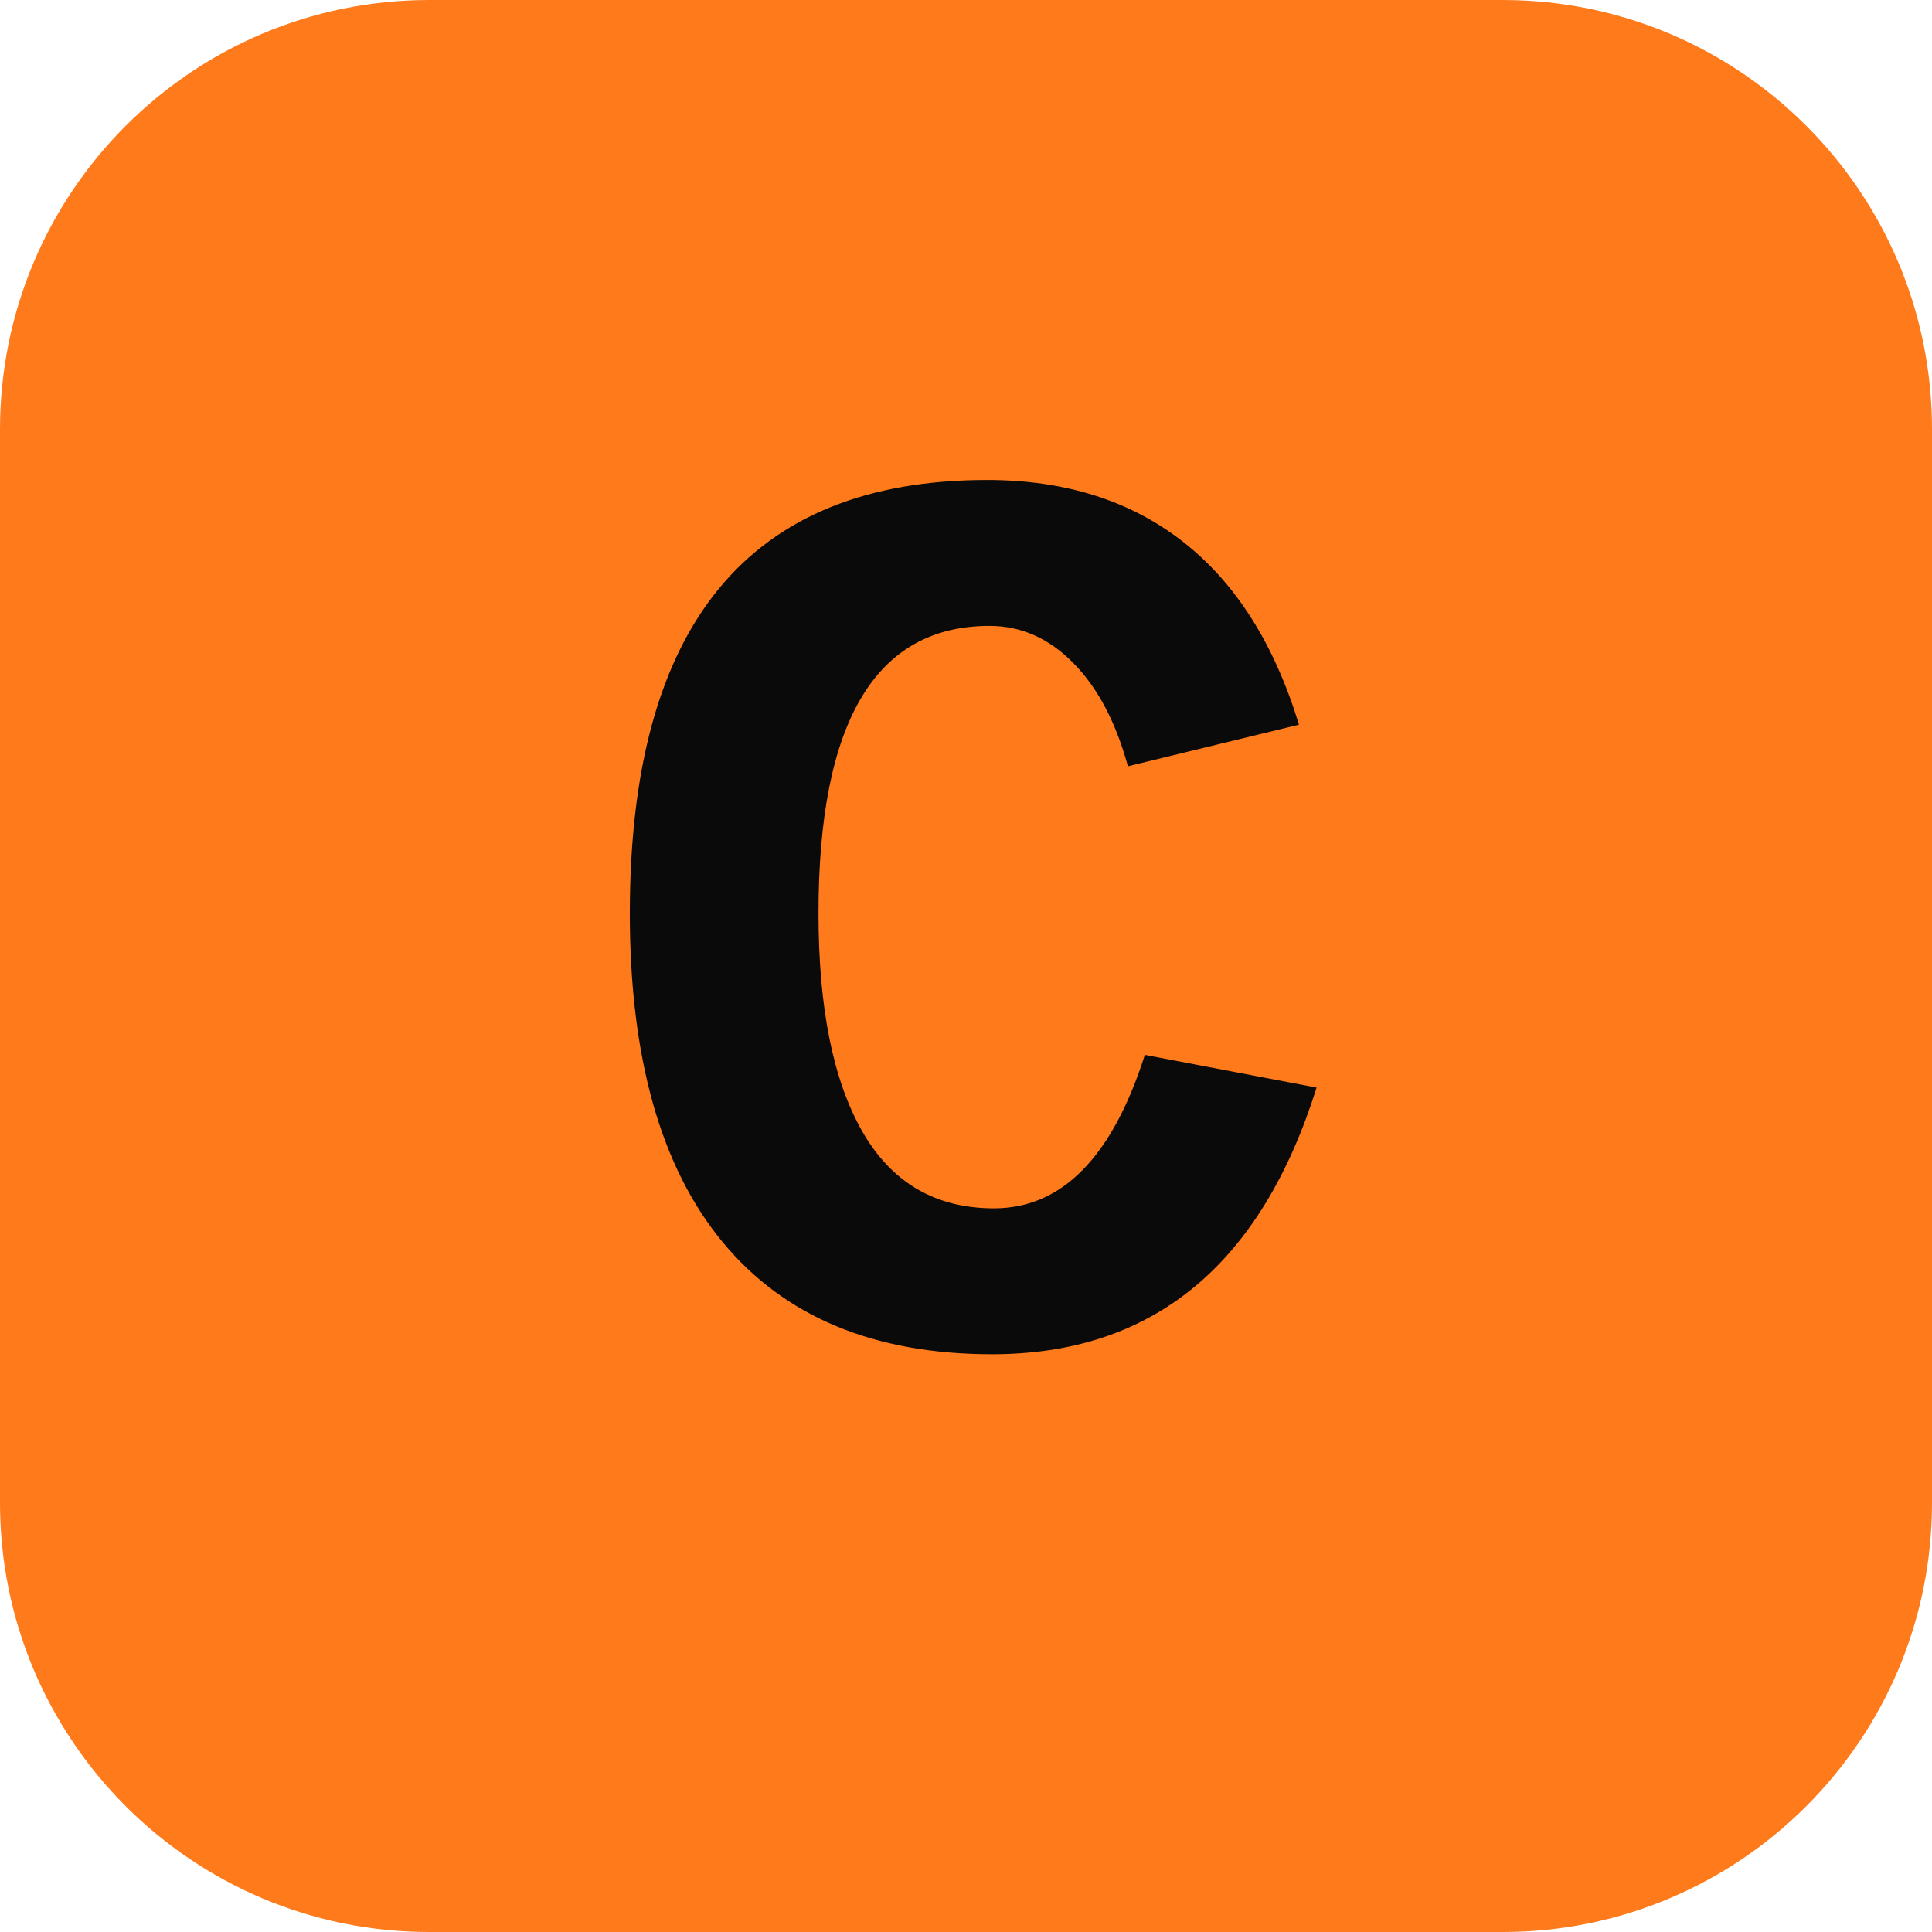
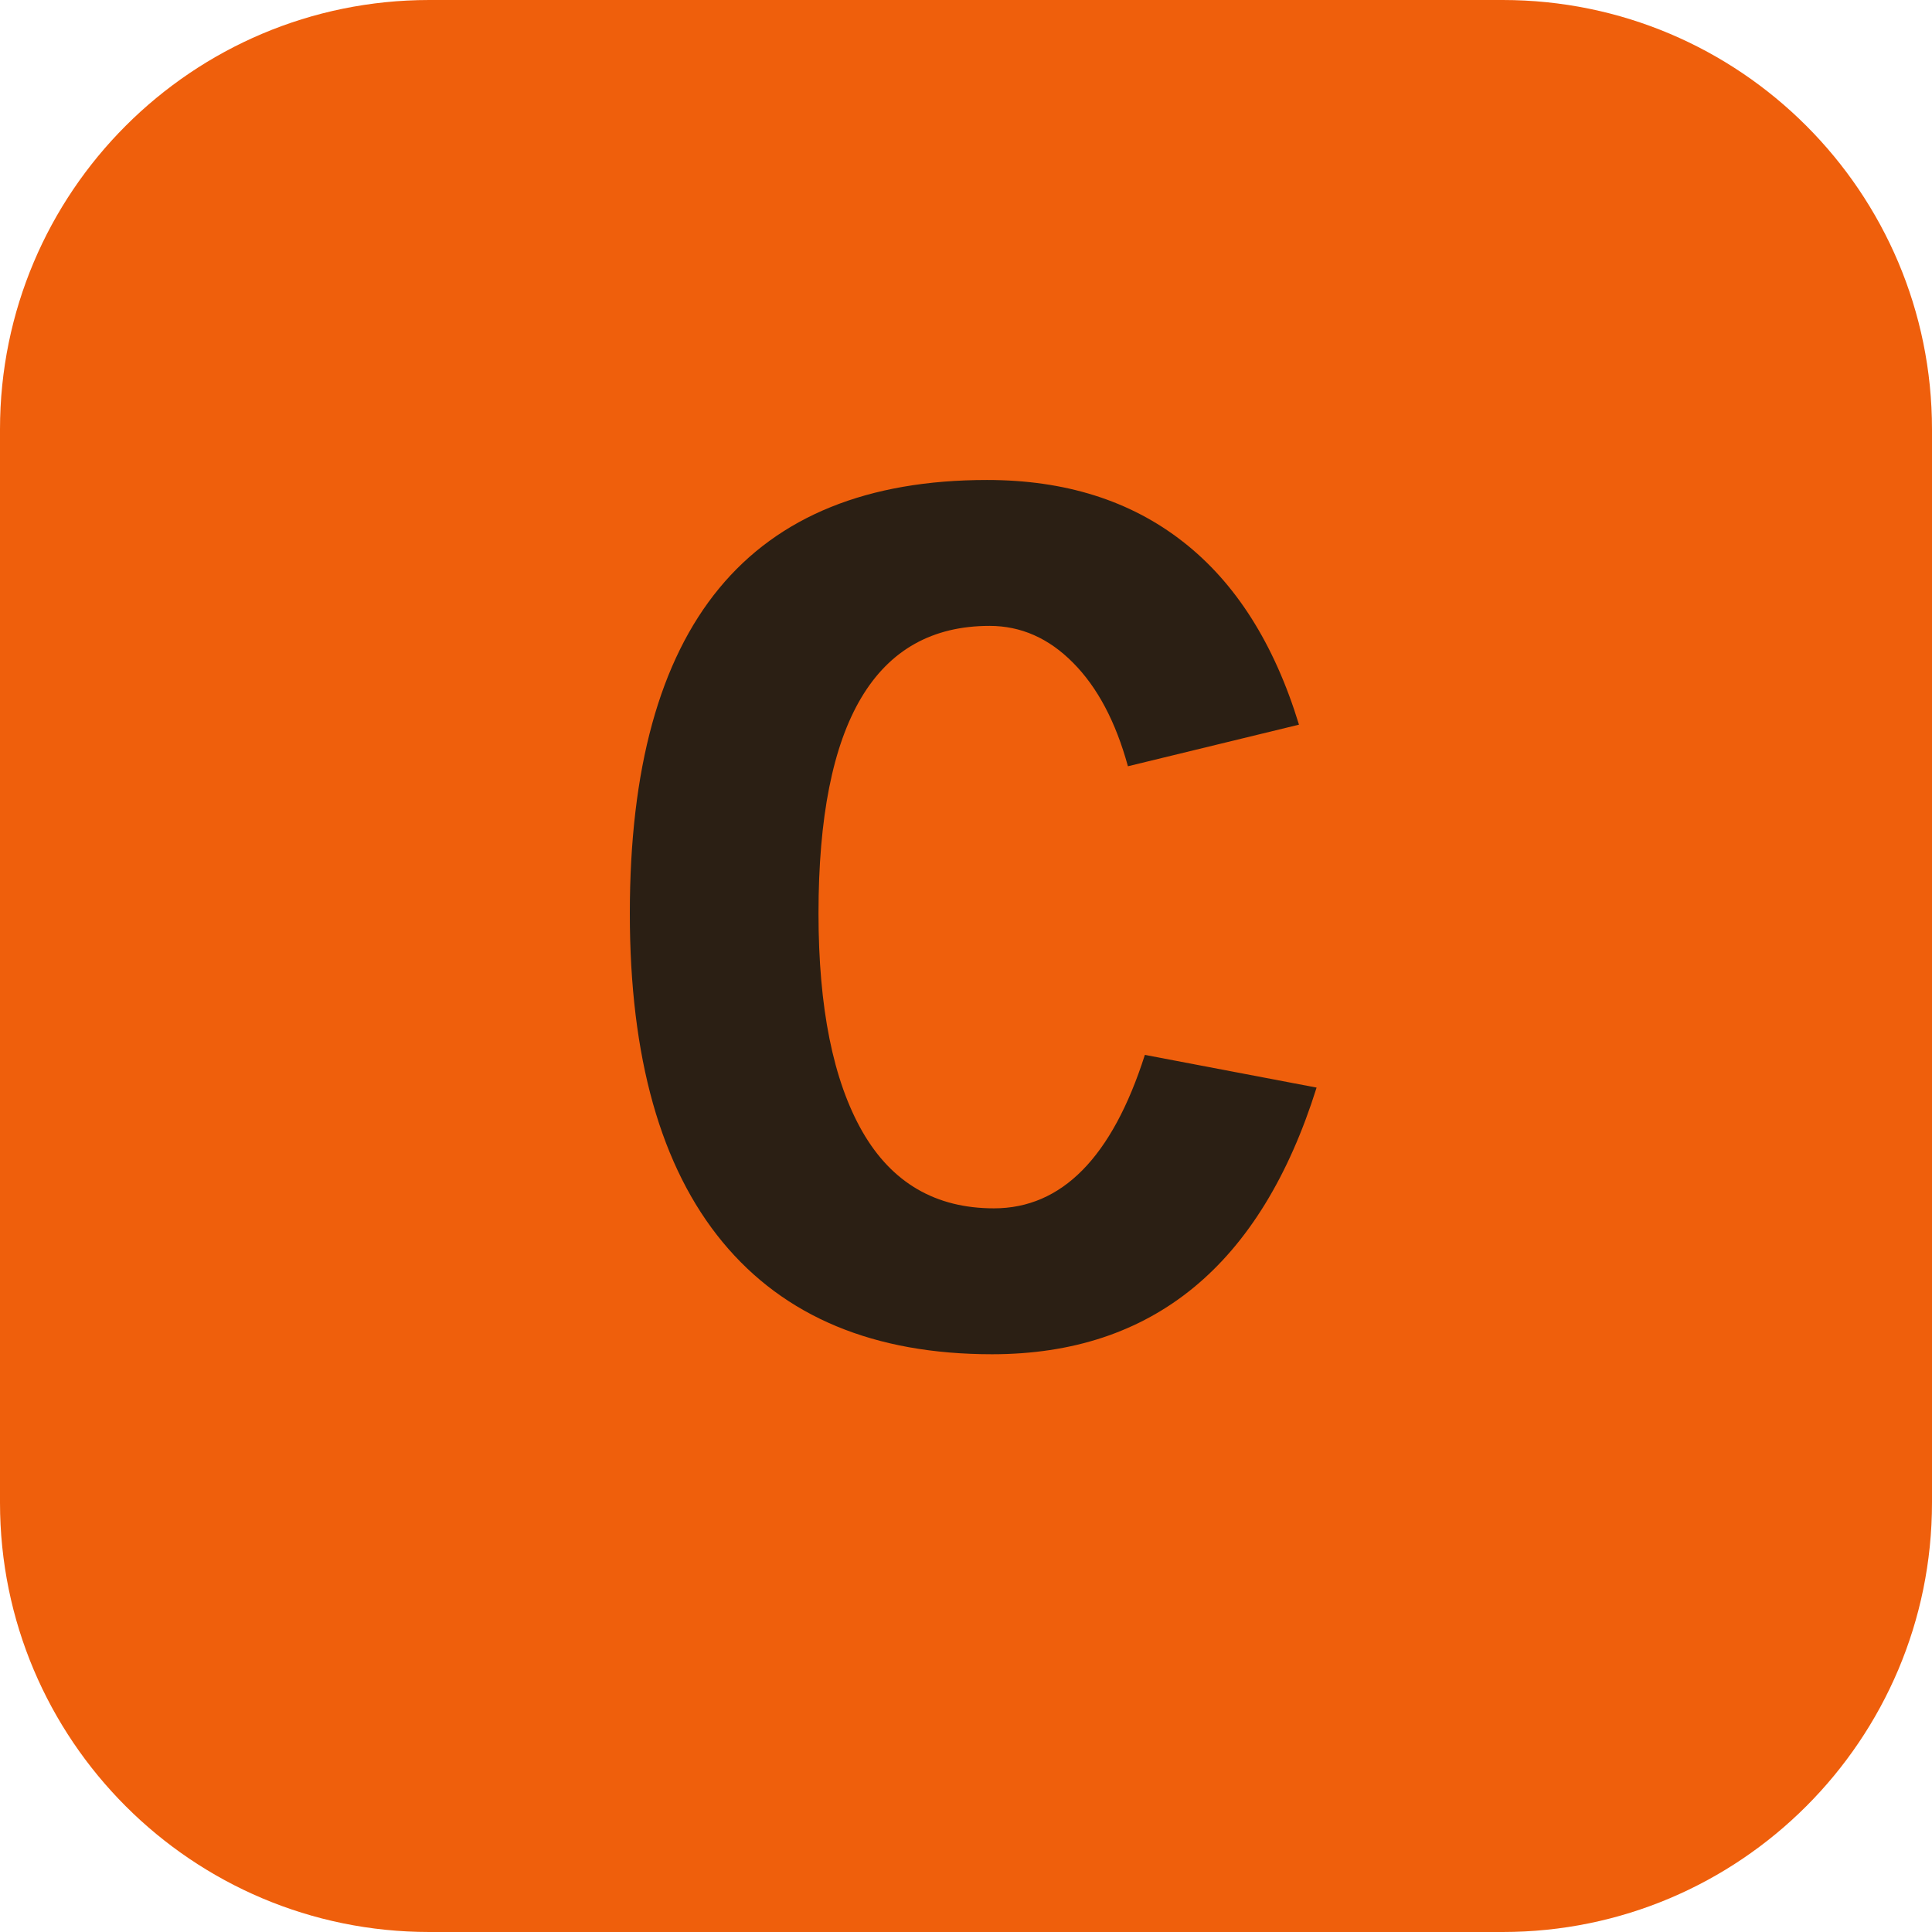
<svg xmlns="http://www.w3.org/2000/svg" viewBox="0 0 180 180">
-   <rect width="180" height="180" rx="40" fill="#ff7a1a" />
-   <text x="90" y="125" text-anchor="middle" font-family="Courier New, monospace" font-size="120" font-weight="bold" fill="#0a0a0a">C</text>
+   <rect width="180" height="180" rx="40" fill="#ef5f0c" />
+   <text x="90" y="125" text-anchor="middle" font-family="Courier New, monospace" font-size="120" font-weight="bold" fill="#2b1f14">C</text>
</svg>
